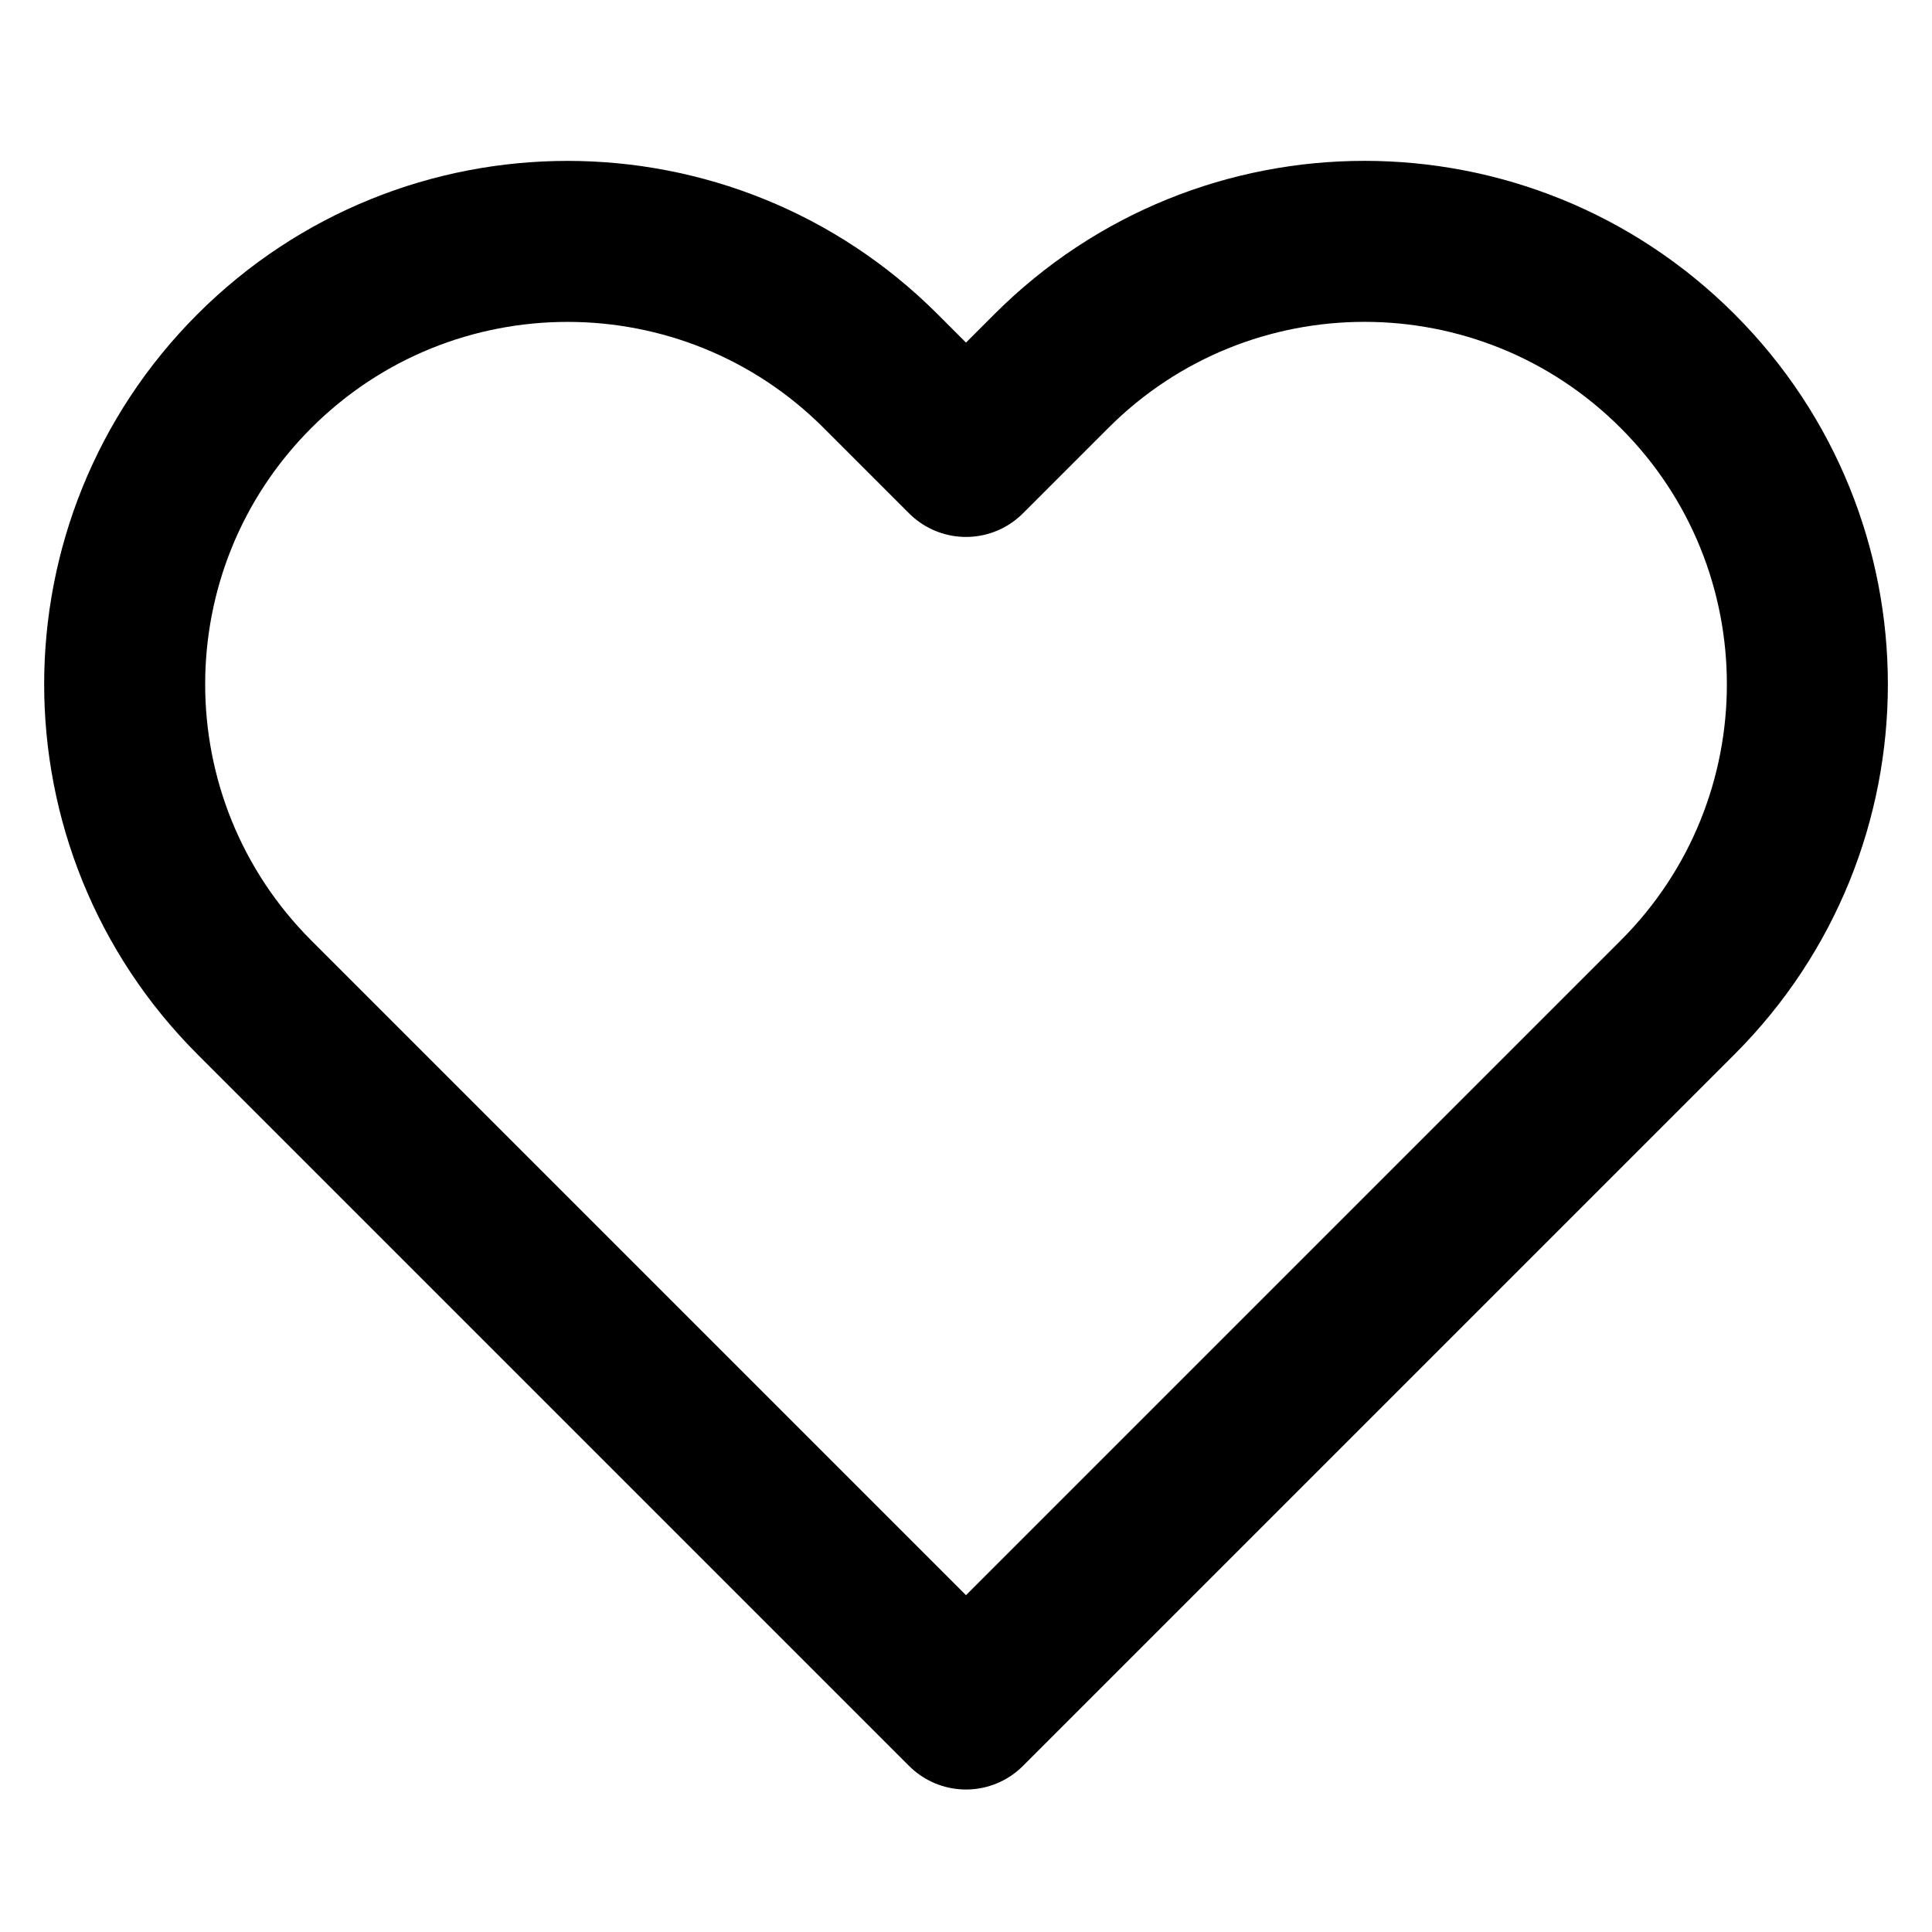
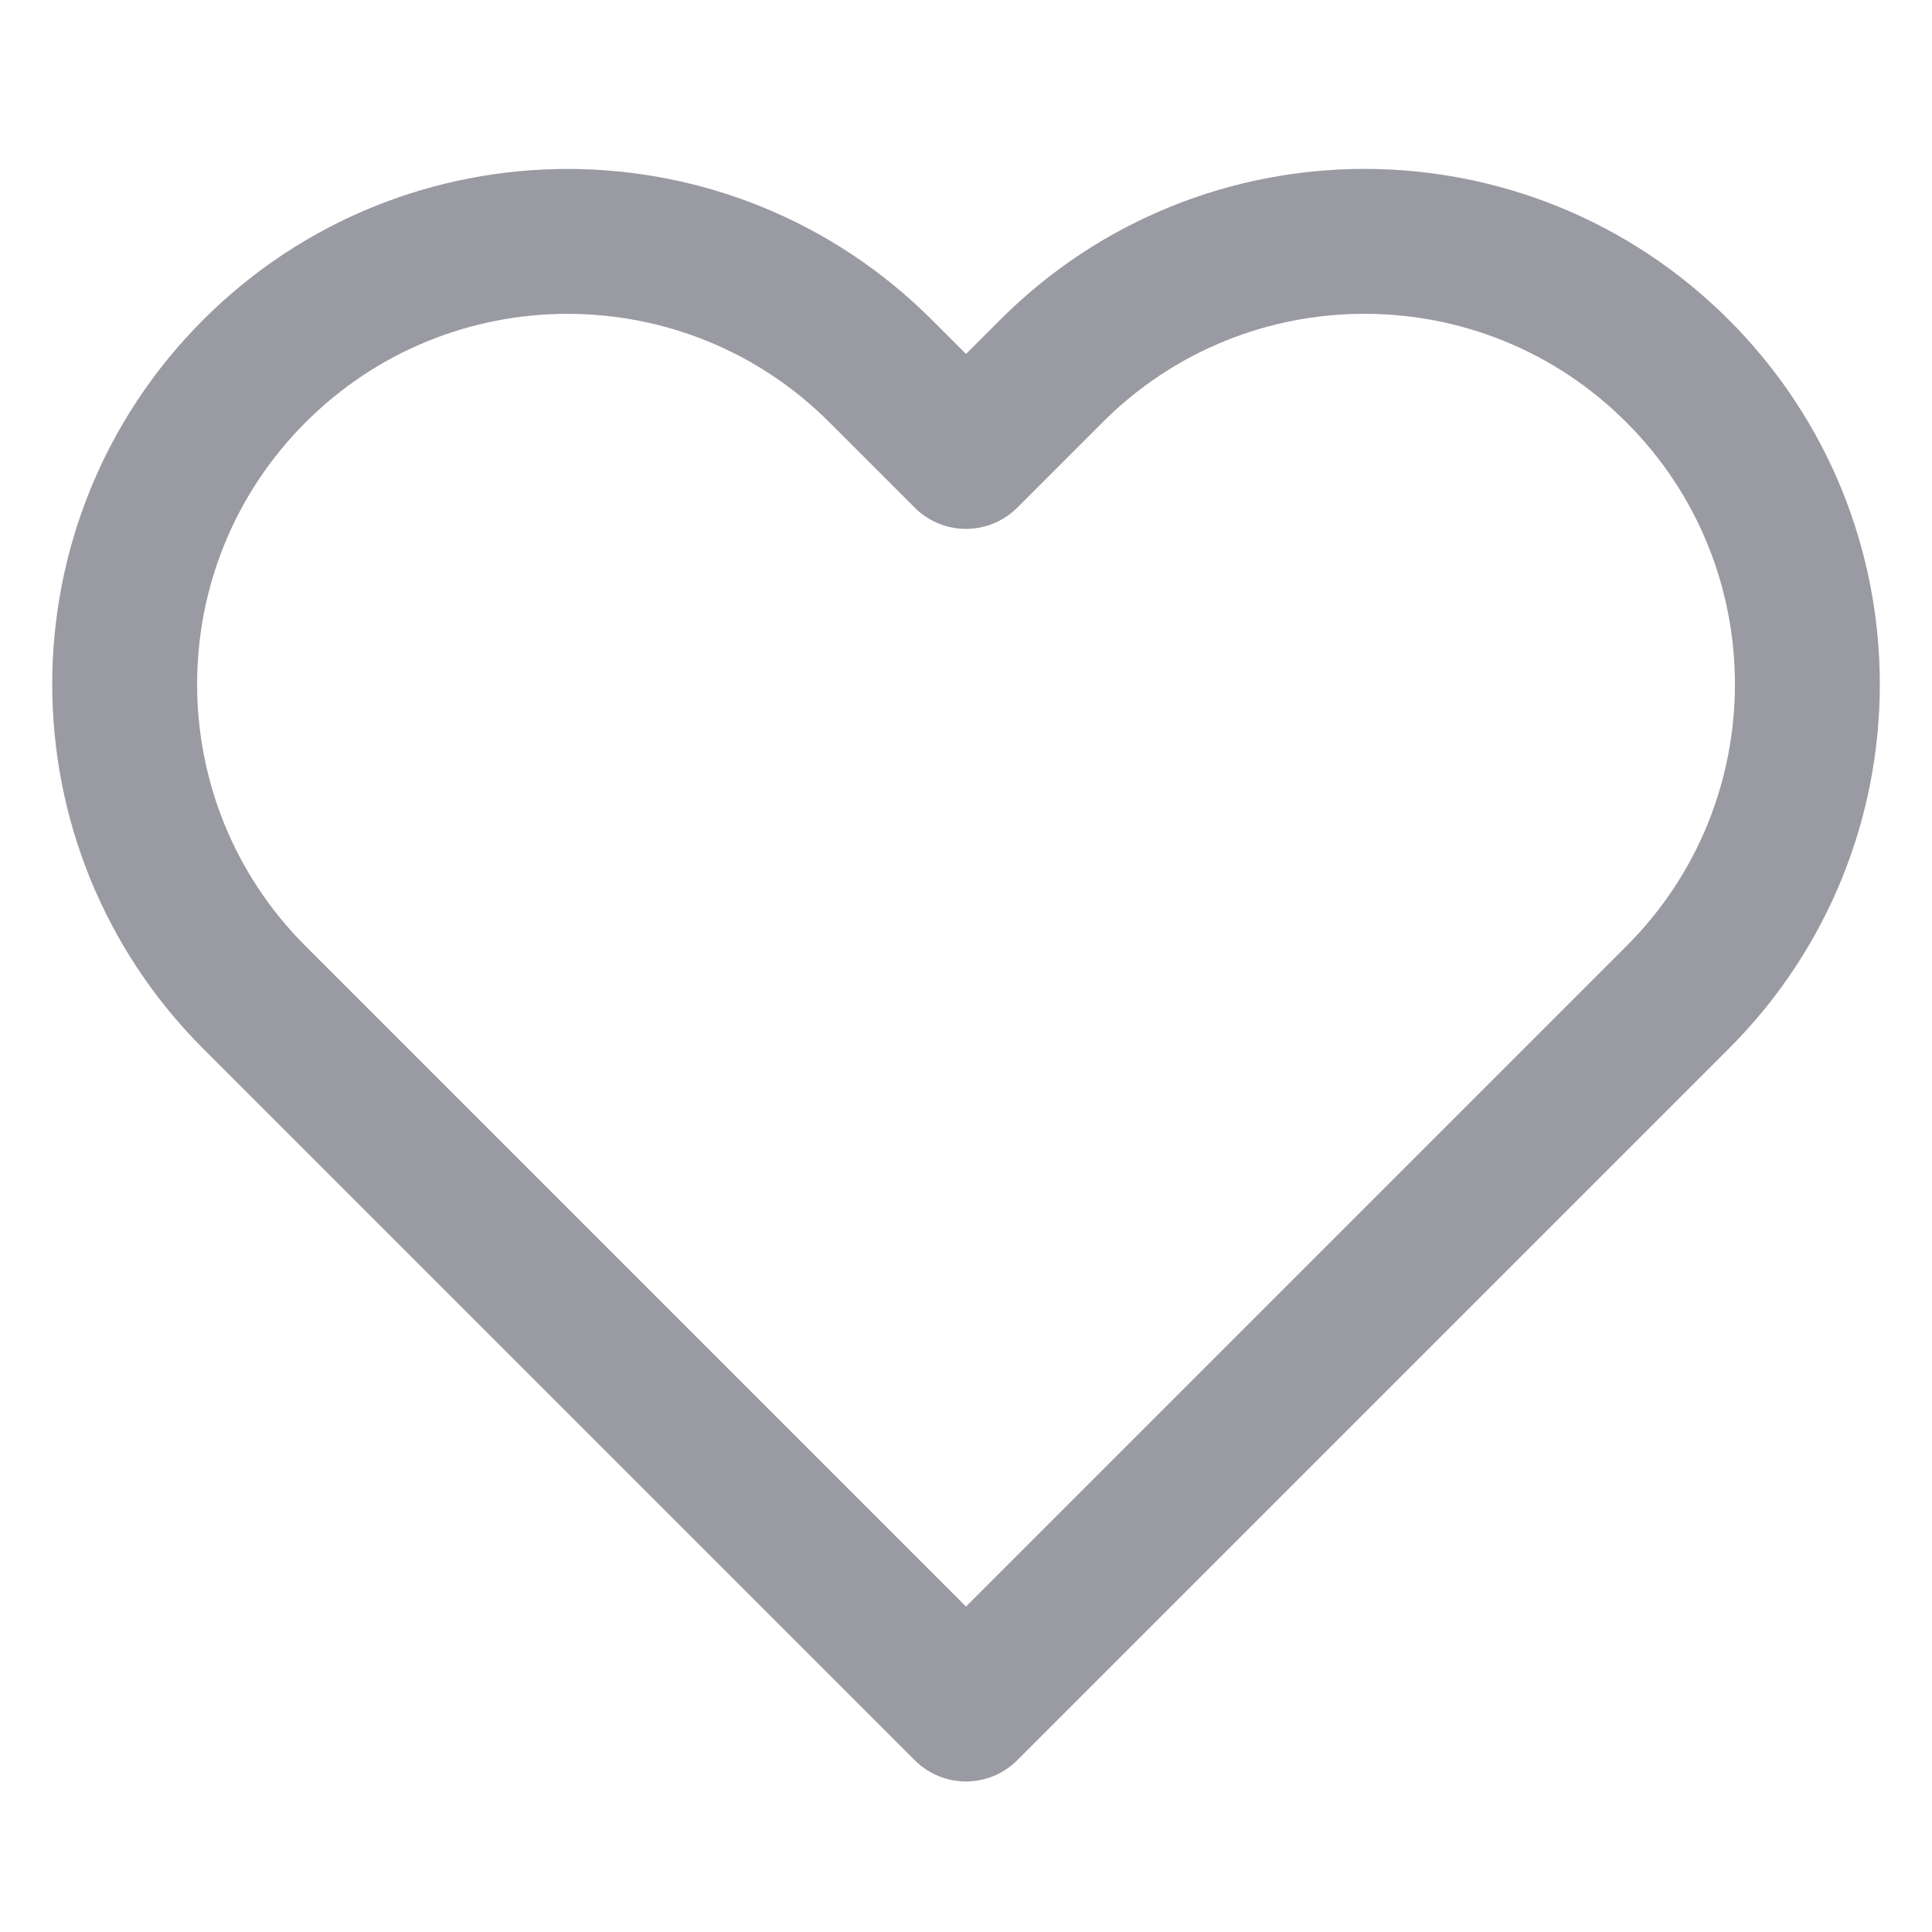
- <svg xmlns="http://www.w3.org/2000/svg" width="24" height="24" viewBox="0 0 24 24" fill="none" stroke="currentColor" stroke-width="2" stroke-linecap="round" stroke-linejoin="round">
+ <svg xmlns="http://www.w3.org/2000/svg" width="22" height="22" viewBox="0 0 24 24" fill="none" stroke="#9a9aa3" stroke-width="1.8" stroke-linecap="round" stroke-linejoin="round">
  <path d="M20.84 4.61a5.5 5.5 0 00-7.78 0L12 5.67l-1.06-1.06a5.5 5.5 0 00-7.78 7.78l1.06 1.06L12 21.23l7.78-7.78 1.06-1.06a5.5 5.5 0 000-7.78z" />
</svg>
